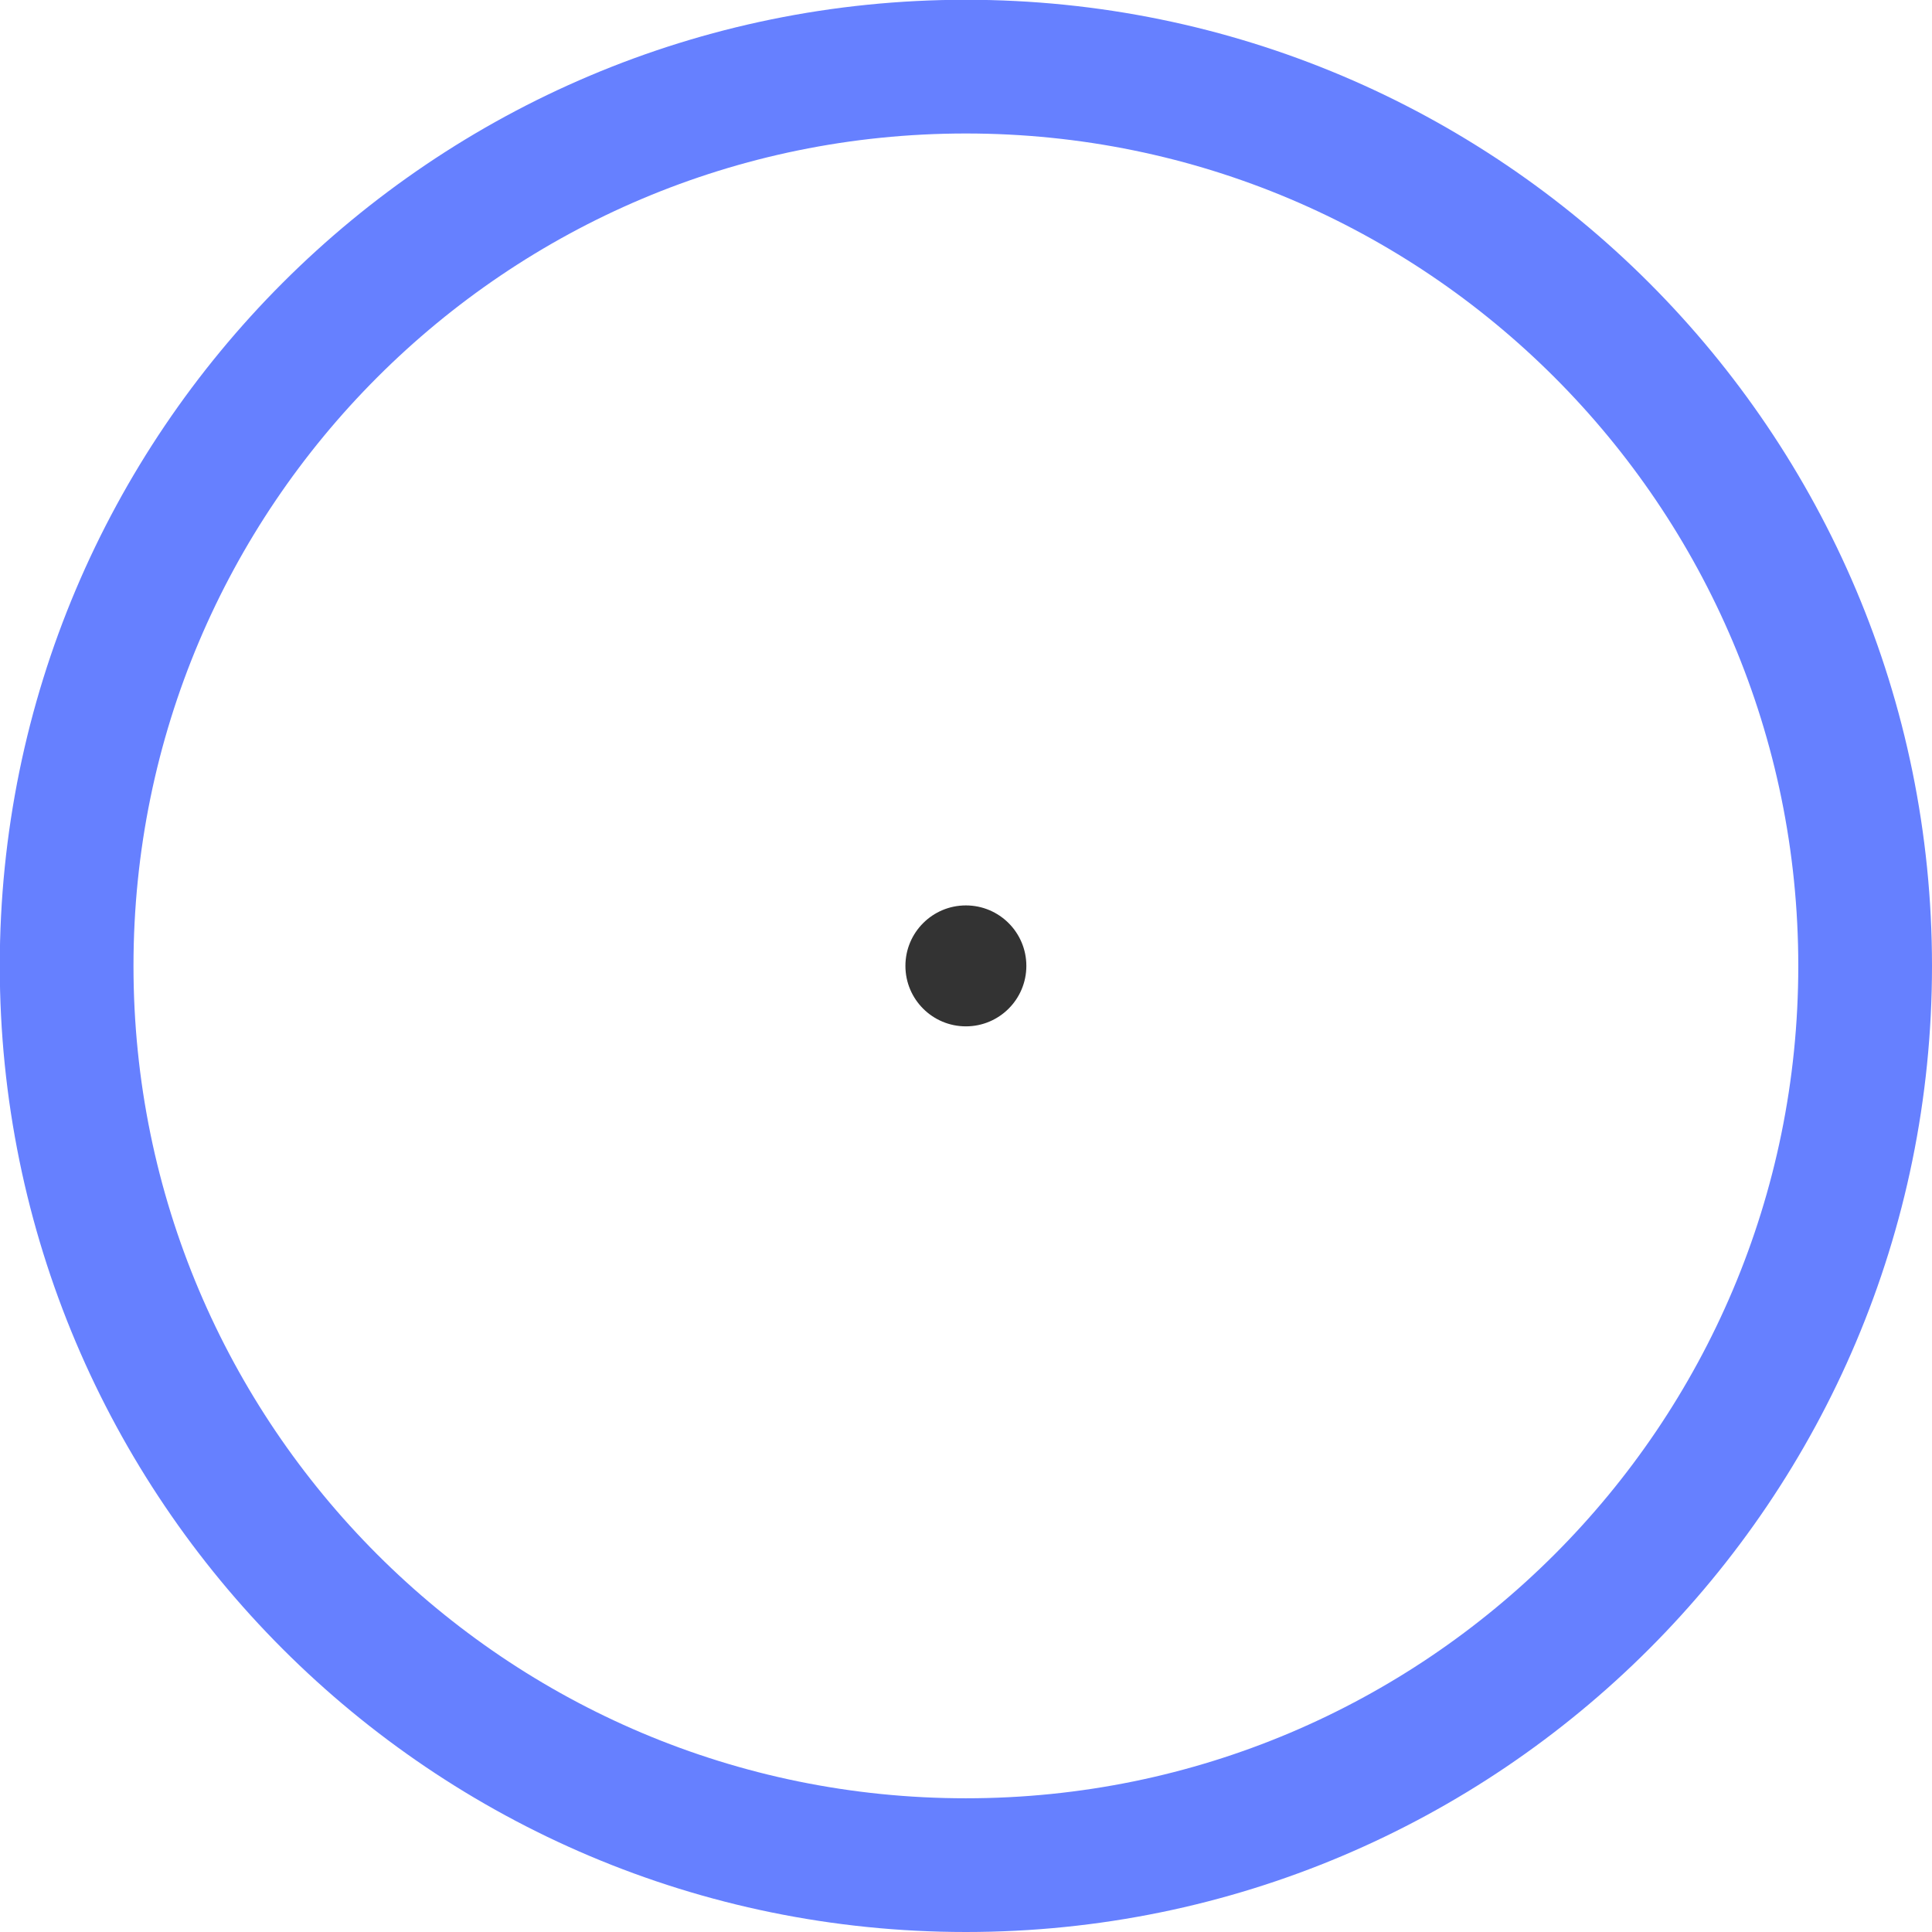
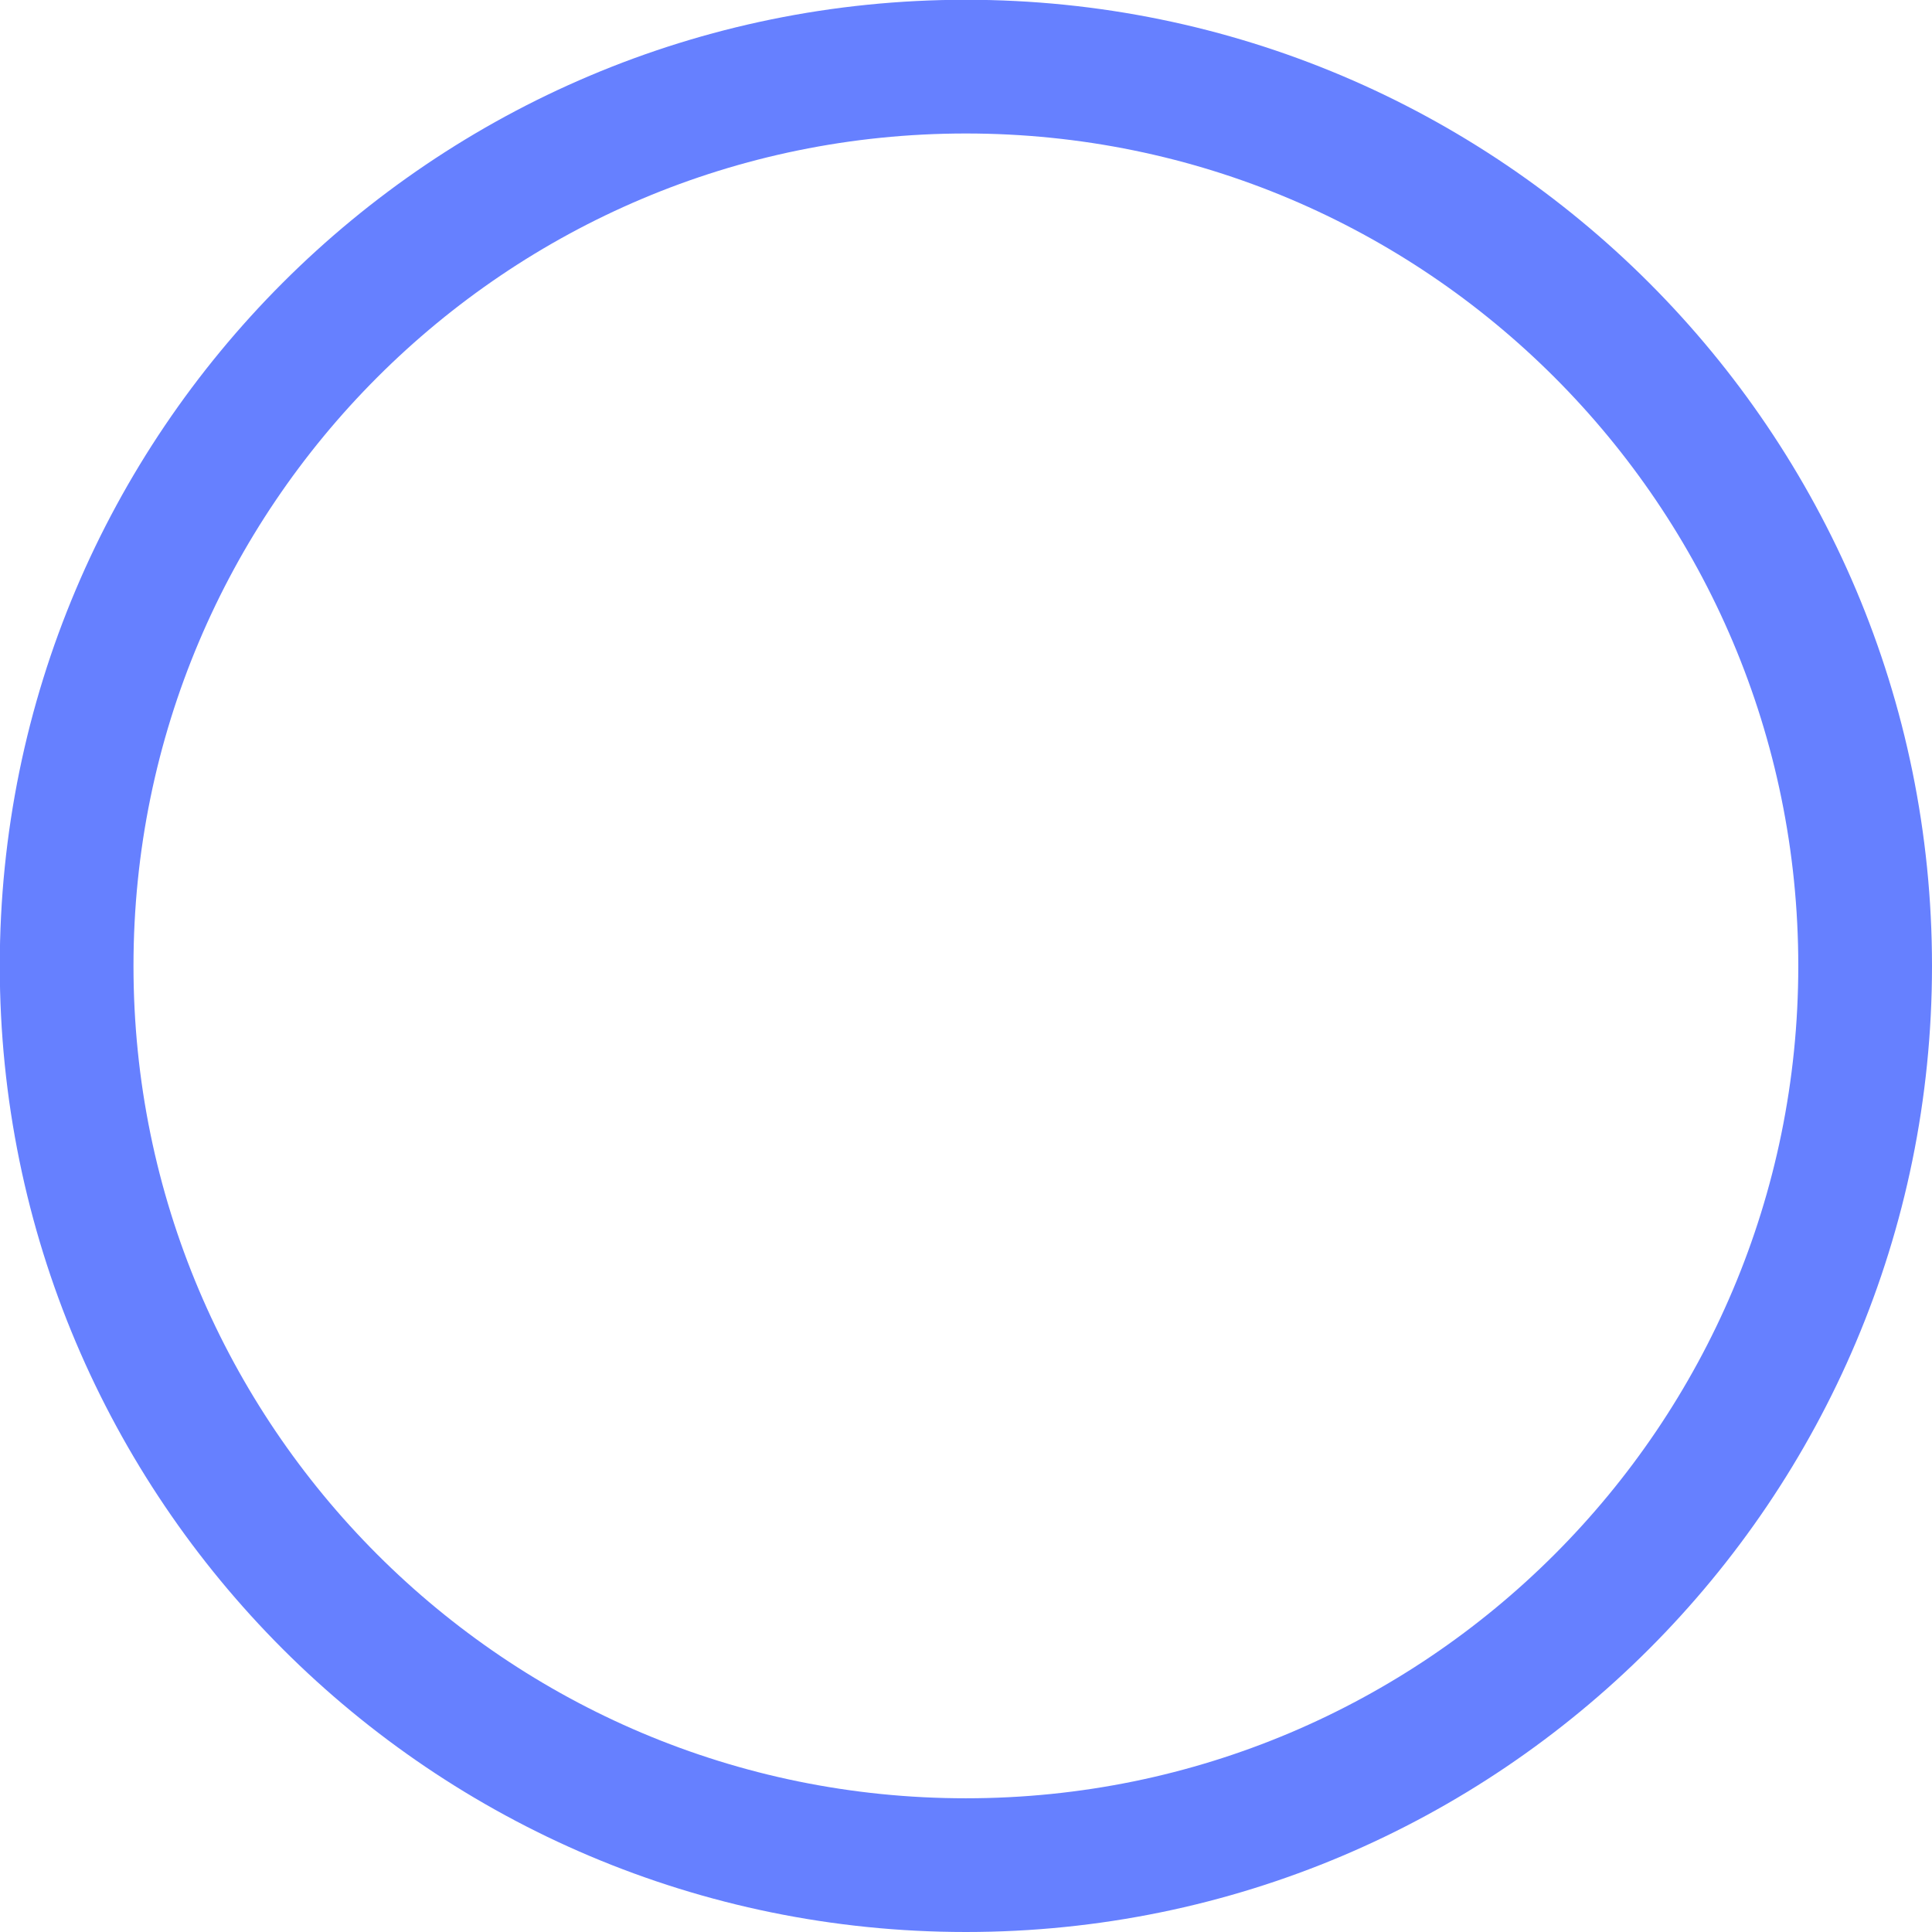
- <svg xmlns="http://www.w3.org/2000/svg" id="svg8" version="1.1" viewBox="0 0 8.467 8.467" height="32" width="32">
+ <svg xmlns="http://www.w3.org/2000/svg" width="32" height="32" viewBox="0 0 8.467 8.467" version="1.1" id="svg8">
  <defs id="defs2" />
  <g id="layer1">
-     <circle r="3.941" cy="4.233" cx="4.233" id="path10" style="fill:none;stroke:#6680ff;stroke-width:0.586;stroke-linejoin:bevel;stroke-miterlimit:4;stroke-dasharray:none;stroke-dashoffset:56.693;stroke-opacity:1;paint-order:fill markers stroke" />
-     <circle r="0.265" cy="4.233" cx="4.233" id="path835" style="fill:#333333;stroke:none;stroke-width:0.393;stroke-linejoin:bevel;stroke-miterlimit:4;stroke-dasharray:none;stroke-dashoffset:56.693;paint-order:fill markers stroke" />
+     <circle style="fill:none;stroke:#6680ff;stroke-width:0.586;stroke-linejoin:bevel;stroke-miterlimit:4;stroke-dasharray:none;stroke-dashoffset:56.693;stroke-opacity:1;paint-order:fill markers stroke" id="path10" cx="4.233" cy="4.233" r="3.941" />
  </g>
</svg>
